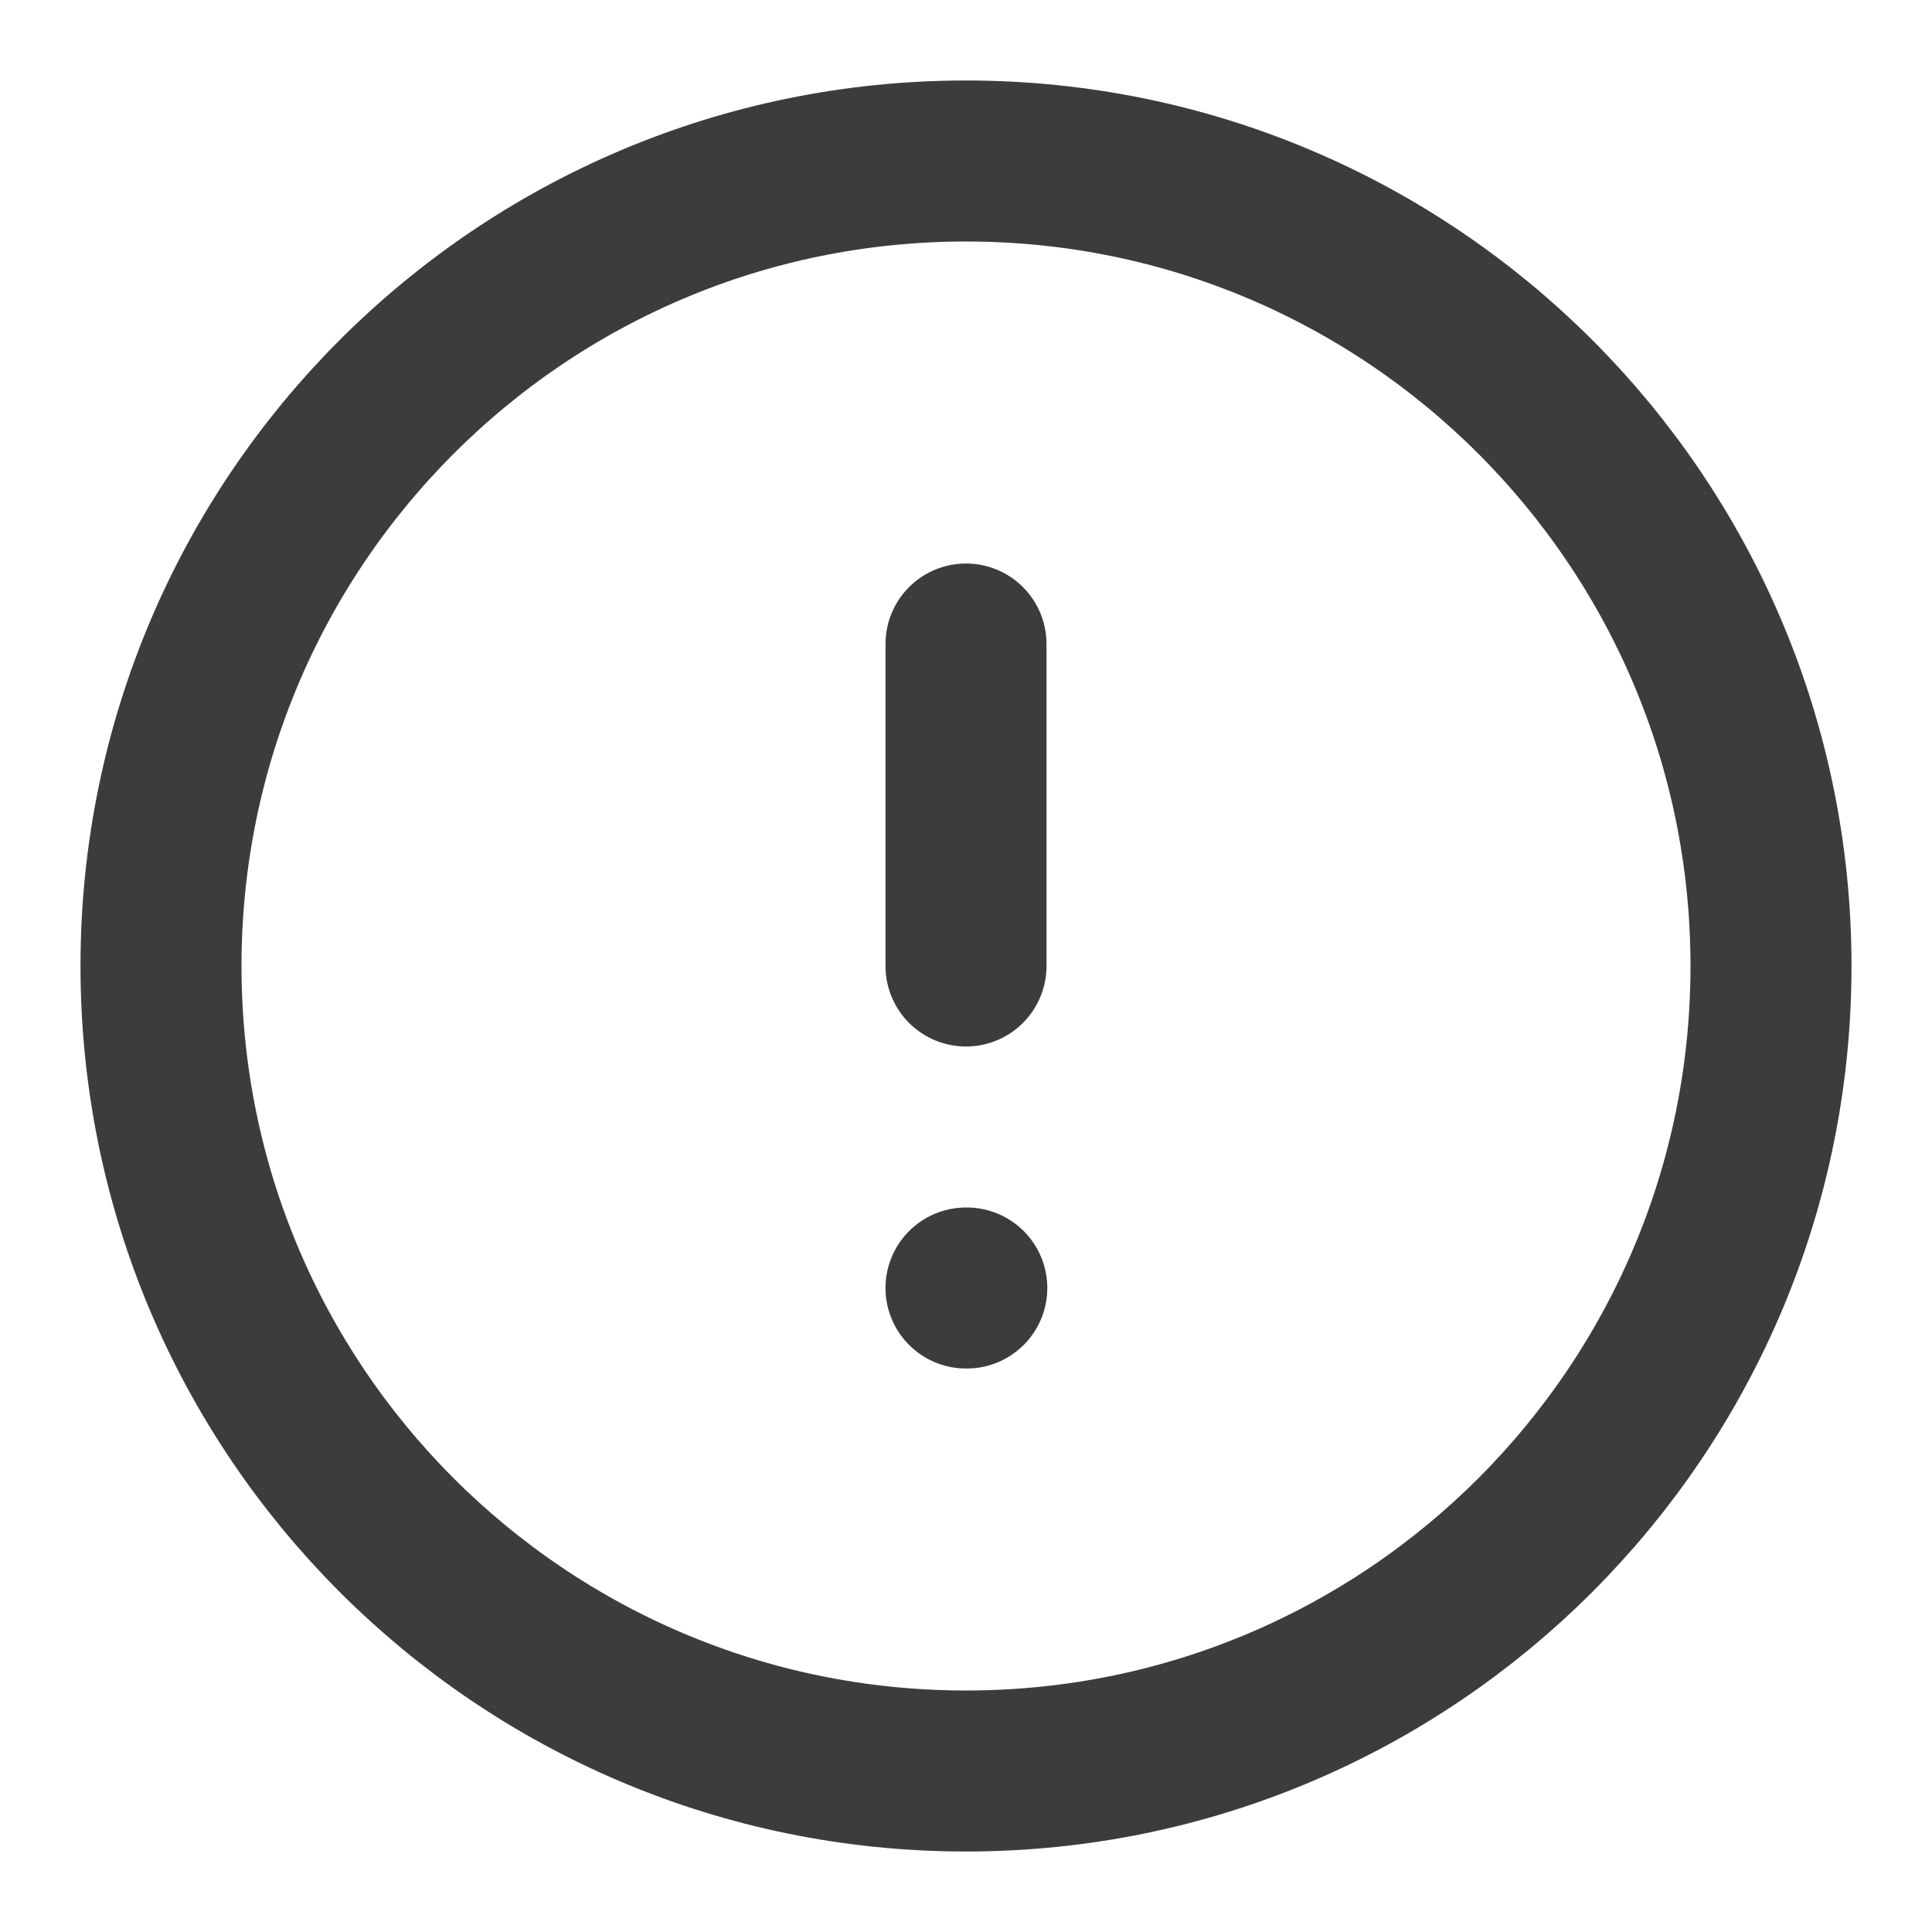
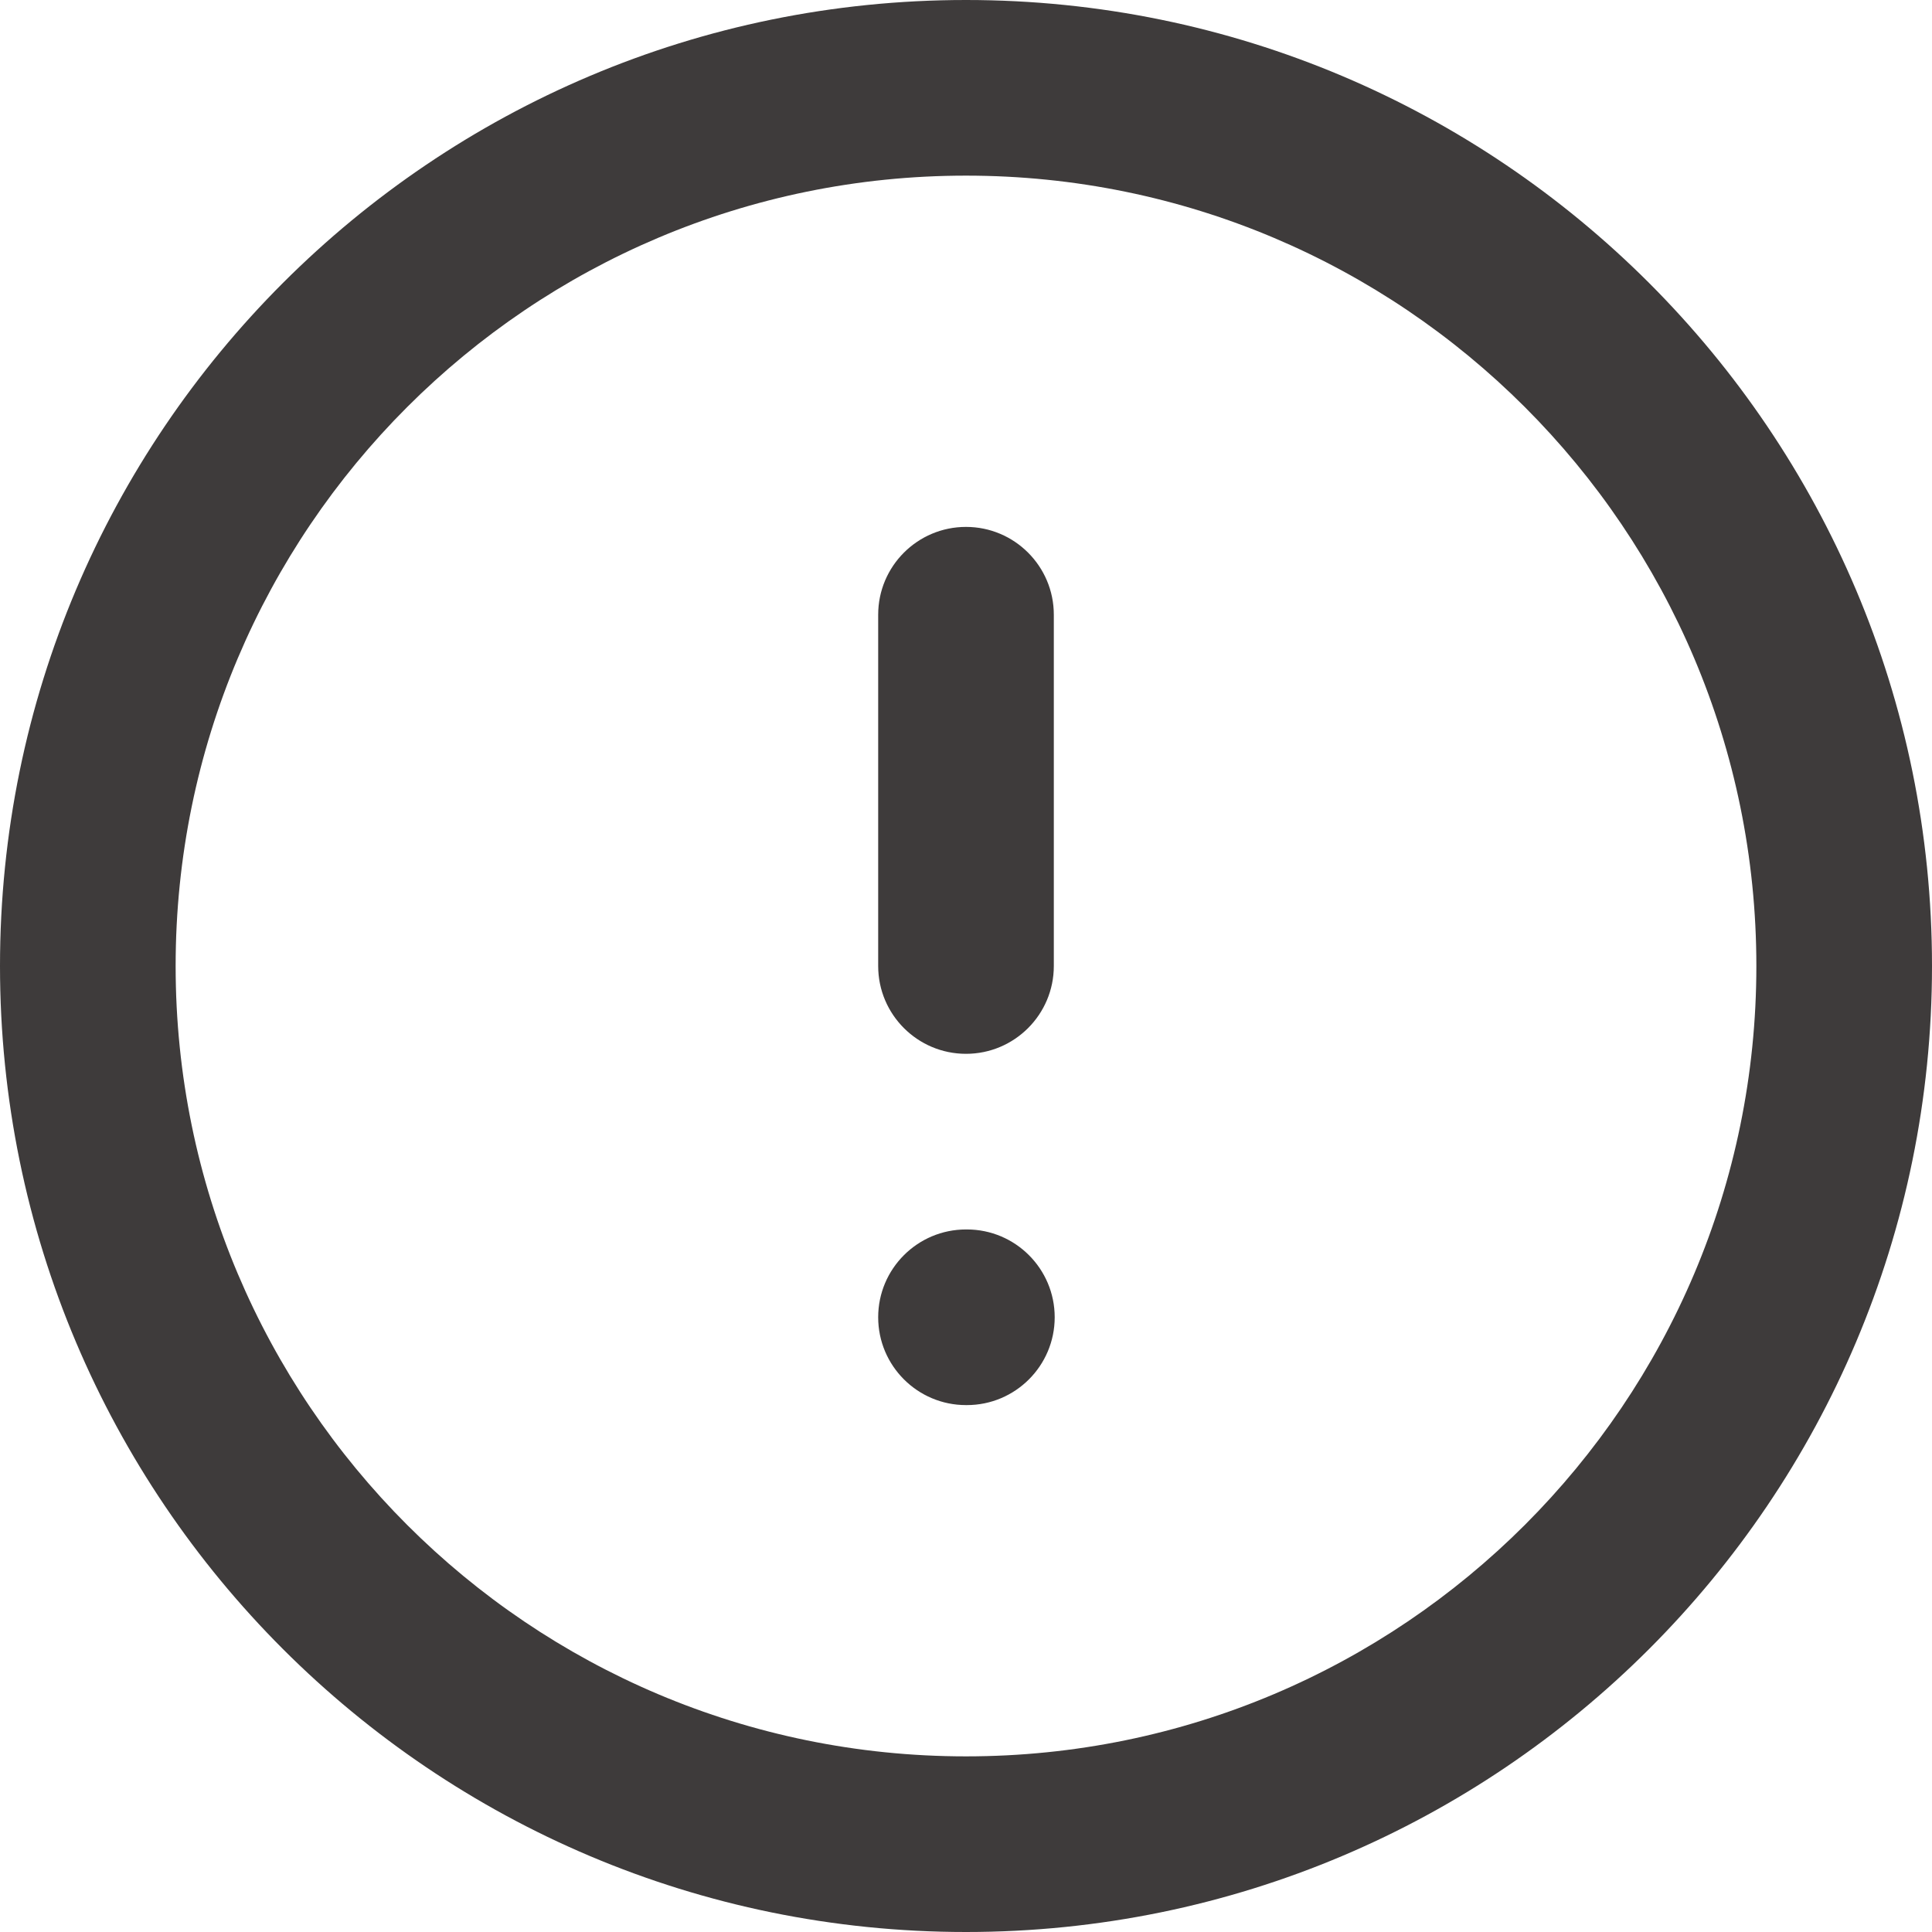
- <svg xmlns="http://www.w3.org/2000/svg" width="24" height="24" viewBox="0 0 24 24" fill="none">
-   <path d="M12 22C17.523 22 22 17.523 22 12C22 6.477 17.523 2 12 2C6.477 2 2 6.477 2 12C2 17.523 6.477 22 12 22Z" stroke="#3E3B3B" stroke-width="2" stroke-linecap="round" stroke-linejoin="round" />
-   <path d="M12 8V12" stroke="#3E3B3B" stroke-width="2" stroke-linecap="round" stroke-linejoin="round" />
-   <path d="M12 16H12.01" stroke="#3E3B3B" stroke-width="2" stroke-linecap="round" stroke-linejoin="round" />
+ <svg xmlns="http://www.w3.org/2000/svg" width="22" height="22" viewBox="0 0 22 22" fill="none">
+   <path fill-rule="evenodd" clip-rule="evenodd" d="M11 2C6.029 2 2 6.029 2 11C2 15.971 6.029 20 11 20C15.971 20 20 15.971 20 11C20 6.029 15.971 2 11 2ZM0 11C0 4.925 4.925 0 11 0C17.075 0 22 4.925 22 11C22 17.075 17.075 22 11 22C4.925 22 0 17.075 0 11ZM11 6C11.552 6 12 6.448 12 7V11C12 11.552 11.552 12 11 12C10.448 12 10 11.552 10 11V7C10 6.448 10.448 6 11 6ZM10 15C10 14.448 10.448 14 11 14H11.01C11.562 14 12.01 14.448 12.01 15C12.01 15.552 11.562 16 11.01 16H11C10.448 16 10 15.552 10 15Z" fill="#3E3B3B" />
</svg>
